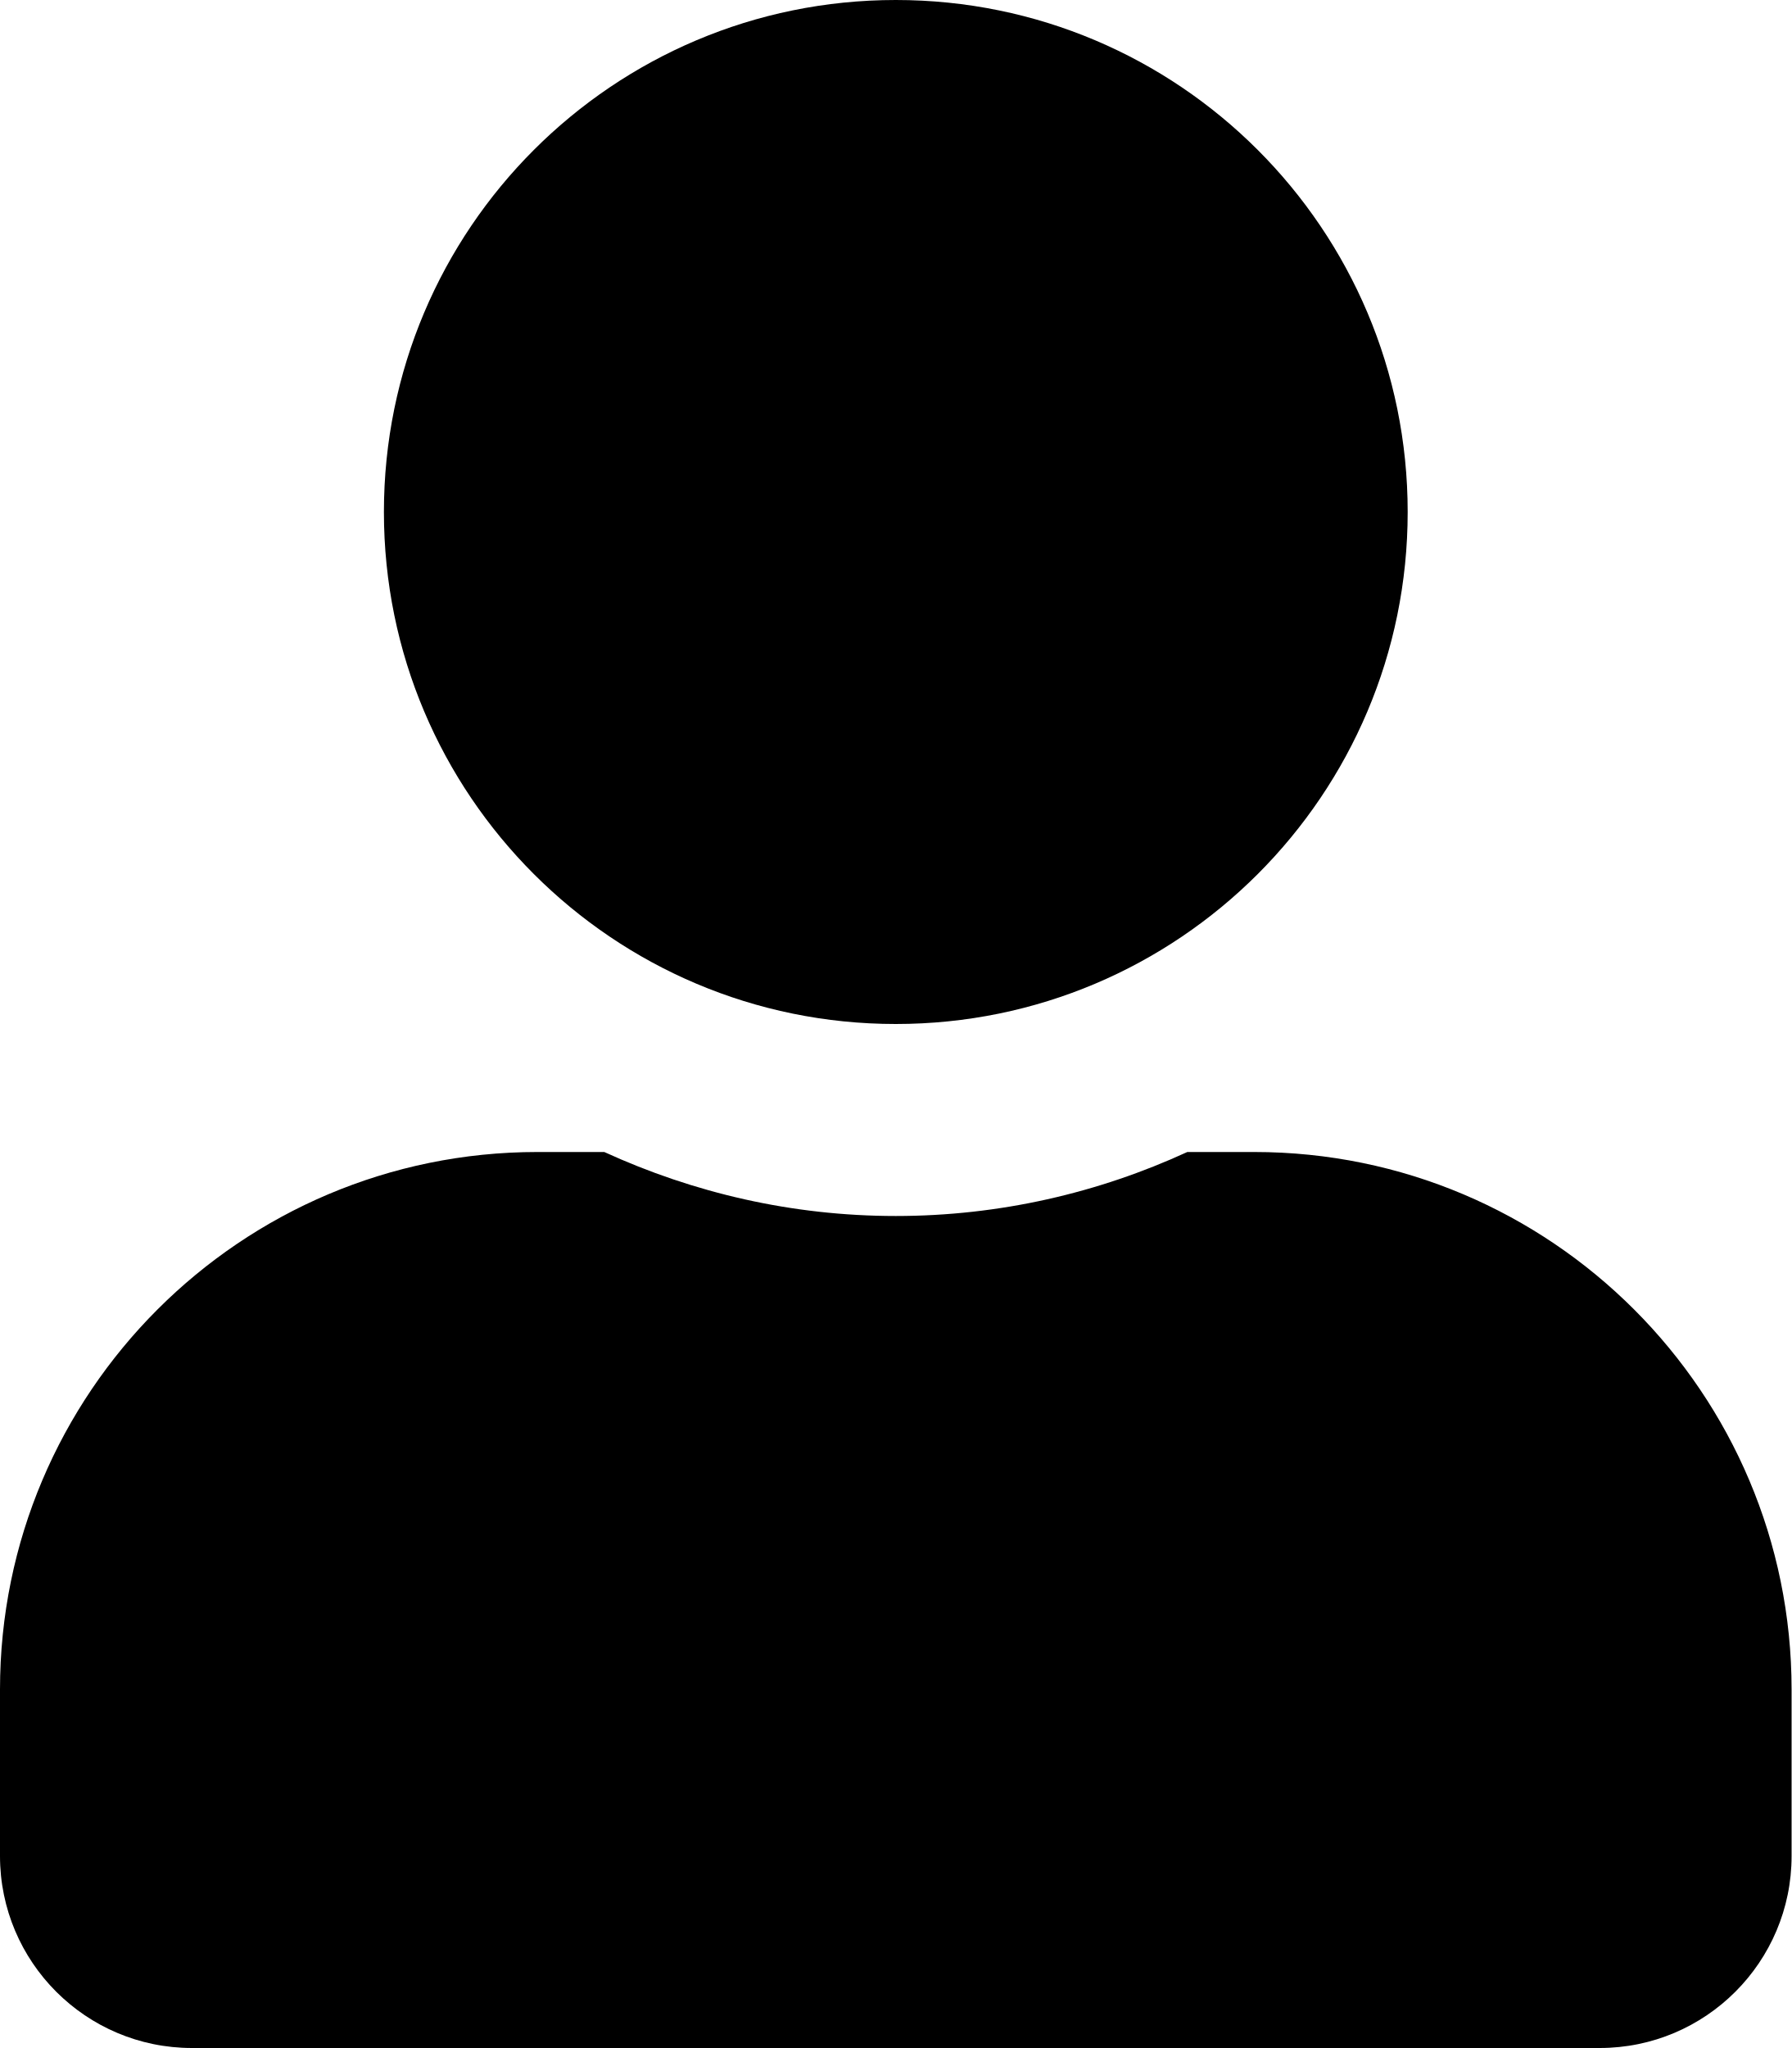
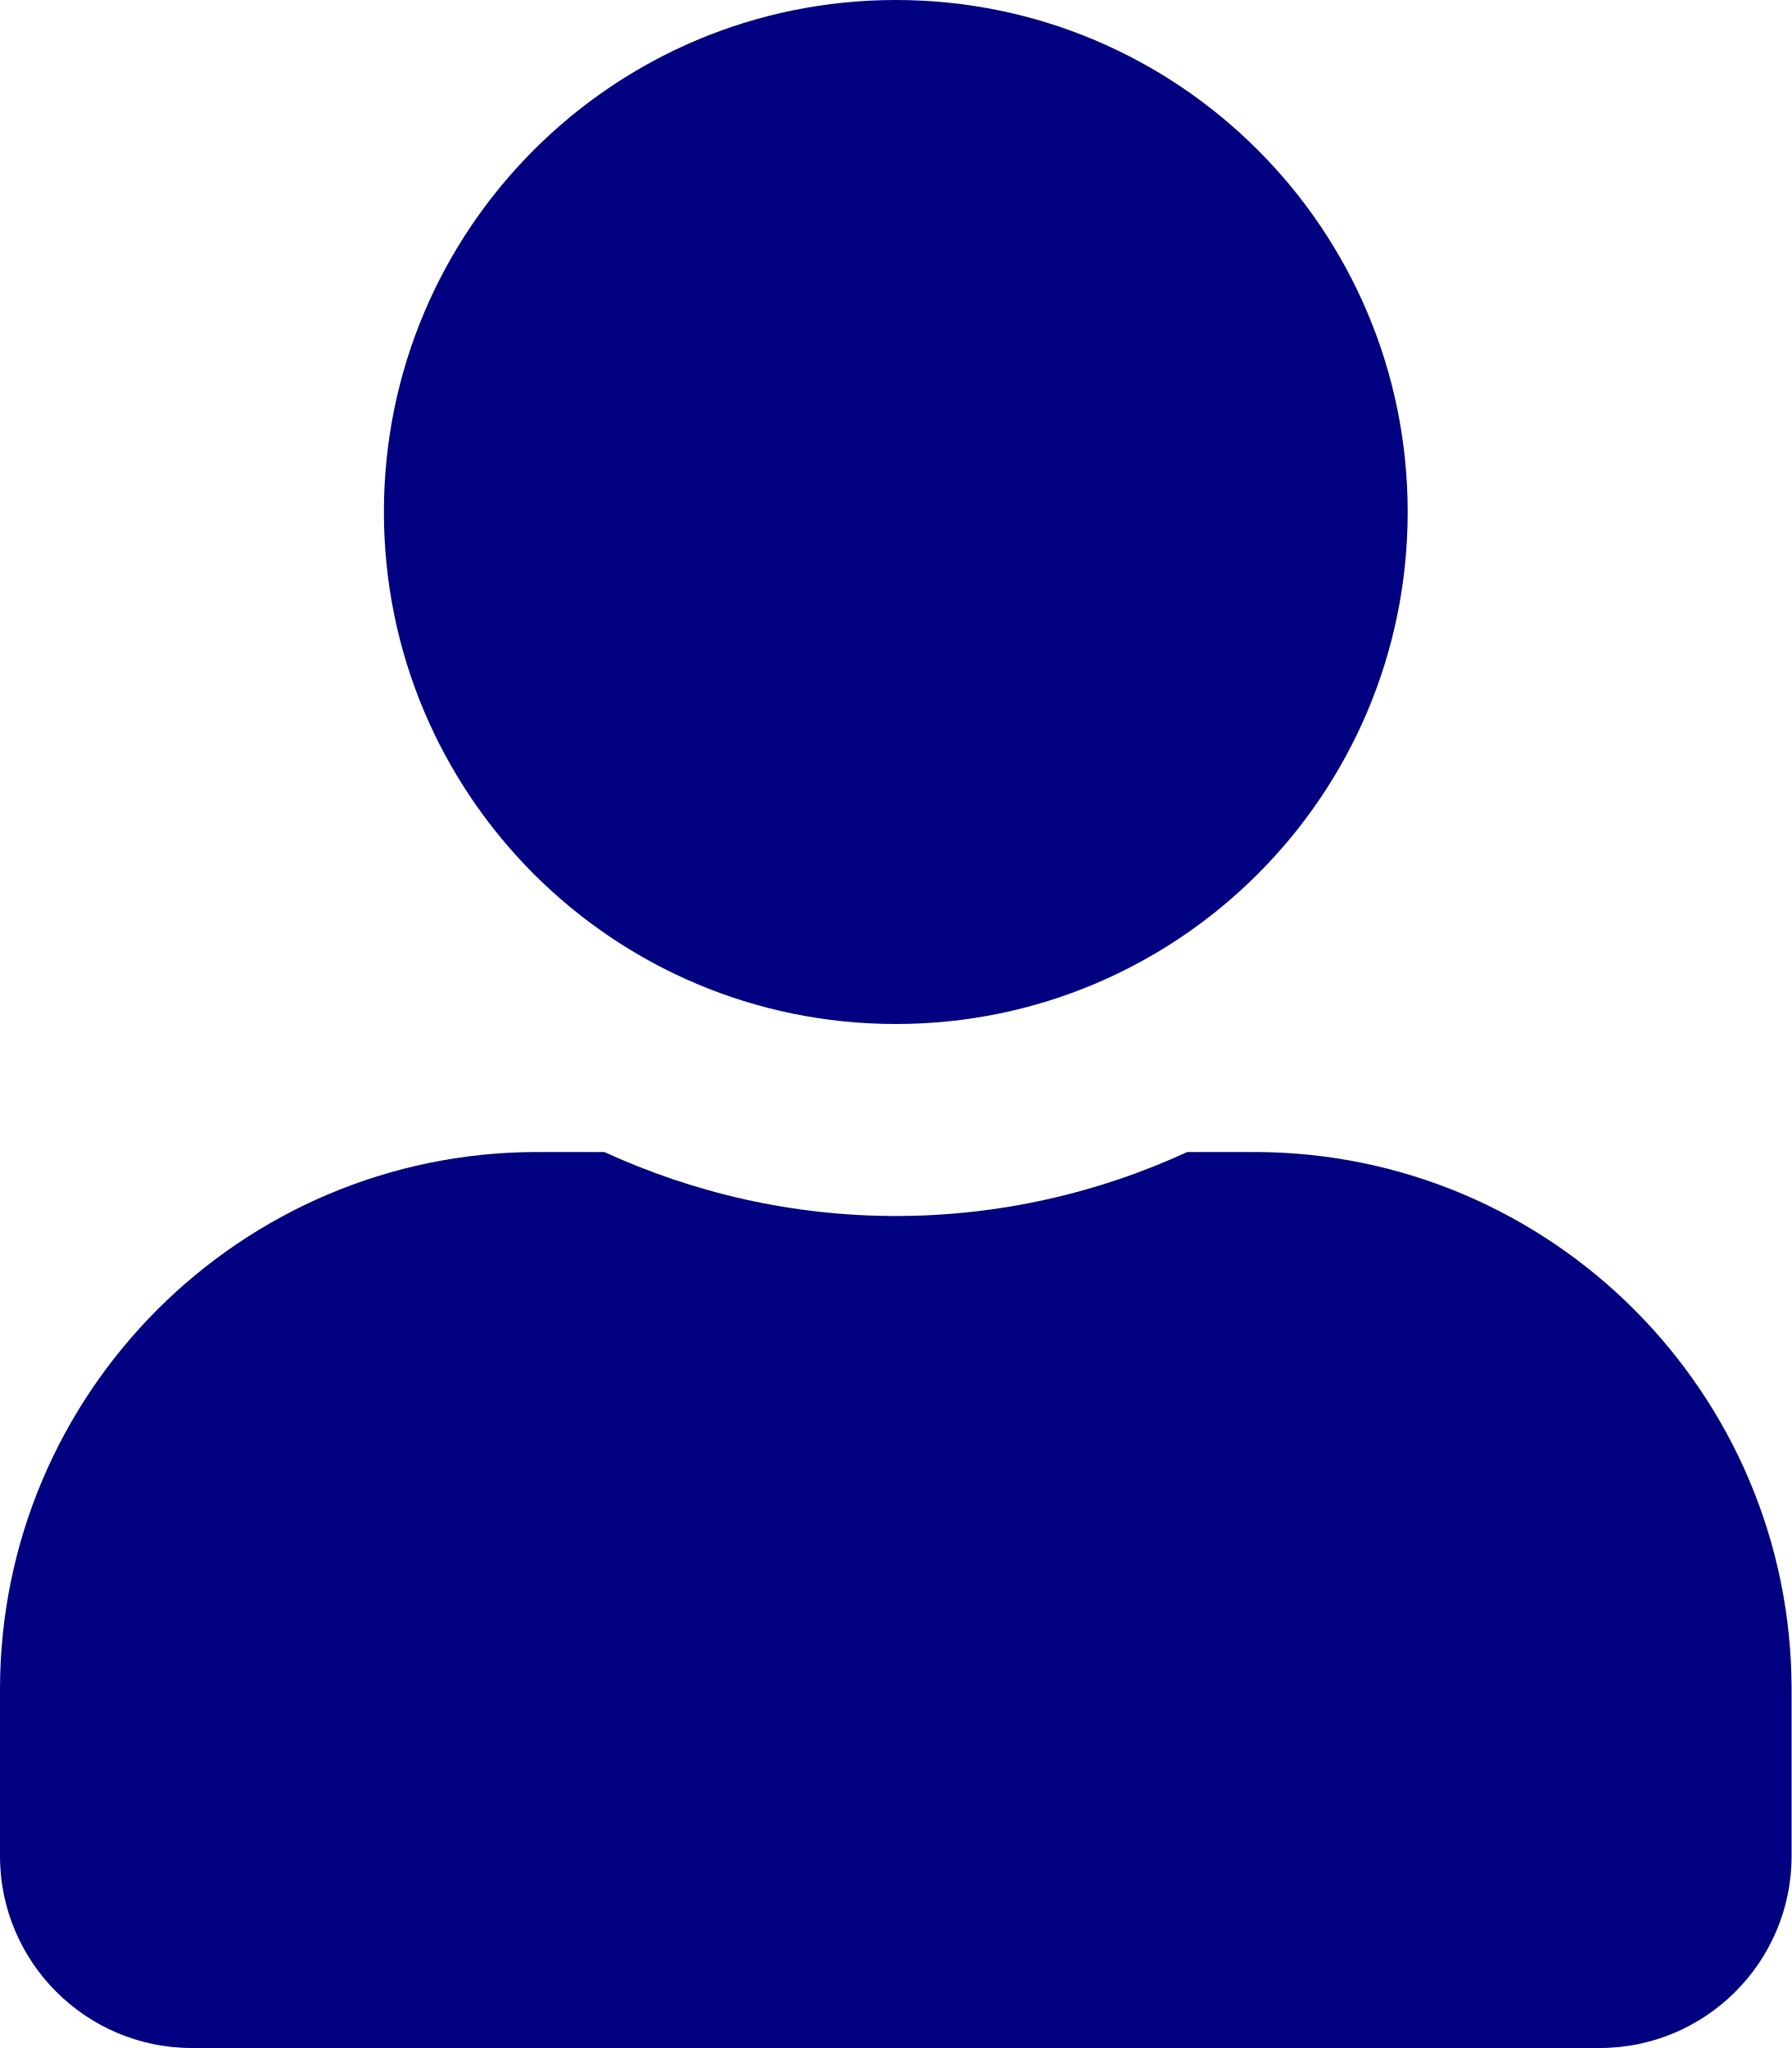
<svg xmlns="http://www.w3.org/2000/svg" aria-hidden="true" focusable="false" data-prefix="fas" data-icon="user" class="svg-inline--fa fa-user fa-w-14" role="img" viewBox="0 0 448 512">
-   <path fill="currentColor" d="M224 256c70.7 0 128-57.3 128-128S294.7 0 224 0 96 57.3 96 128s57.3 128 128 128zm89.6 32h-16.7c-22.2 10.2-46.9 16-72.9 16s-50.6-5.8-72.9-16h-16.7C60.2 288 0 348.2 0 422.4V464c0 26.5 21.5 48 48 48h352c26.5 0 48-21.5 48-48v-41.6c0-74.2-60.2-134.4-134.4-134.4z" />
+   <path fill="#000080" d="M224 256c70.7 0 128-57.3 128-128S294.7 0 224 0 96 57.3 96 128s57.3 128 128 128zm89.6 32h-16.7c-22.2 10.2-46.9 16-72.9 16s-50.6-5.8-72.9-16h-16.7C60.2 288 0 348.2 0 422.4V464c0 26.5 21.5 48 48 48h352c26.5 0 48-21.5 48-48v-41.6c0-74.2-60.2-134.4-134.4-134.4z" />
</svg>
